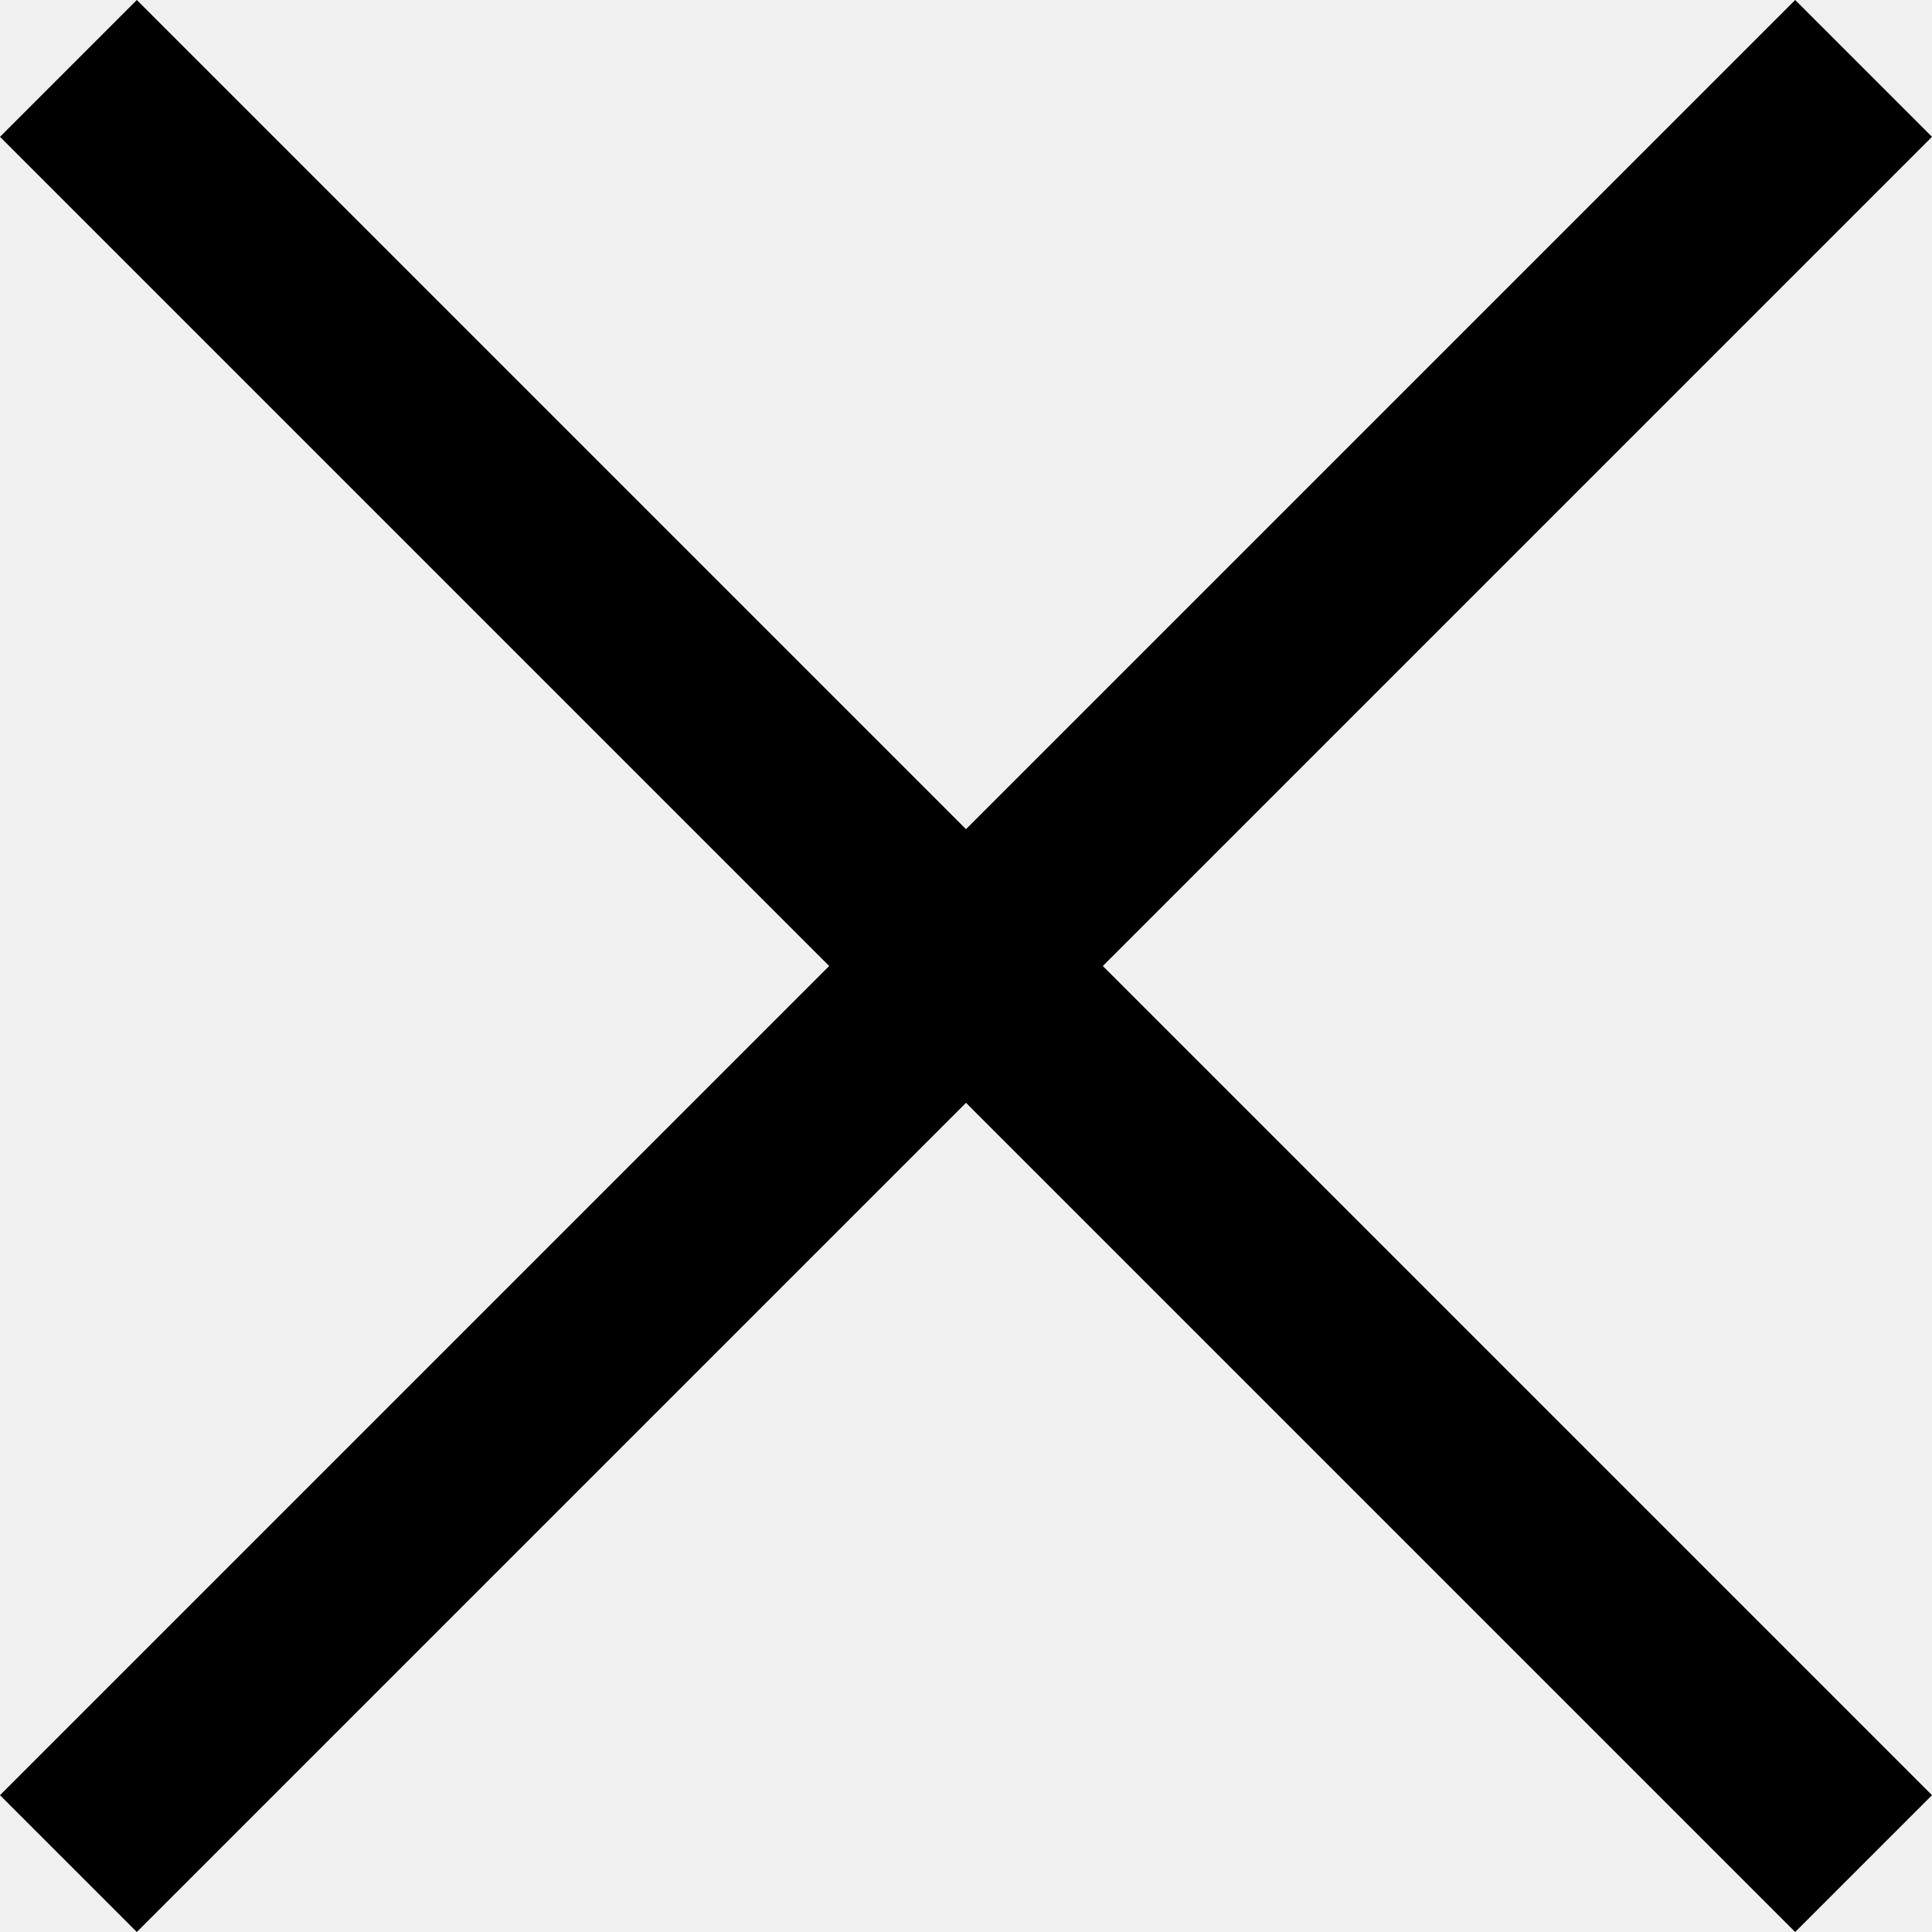
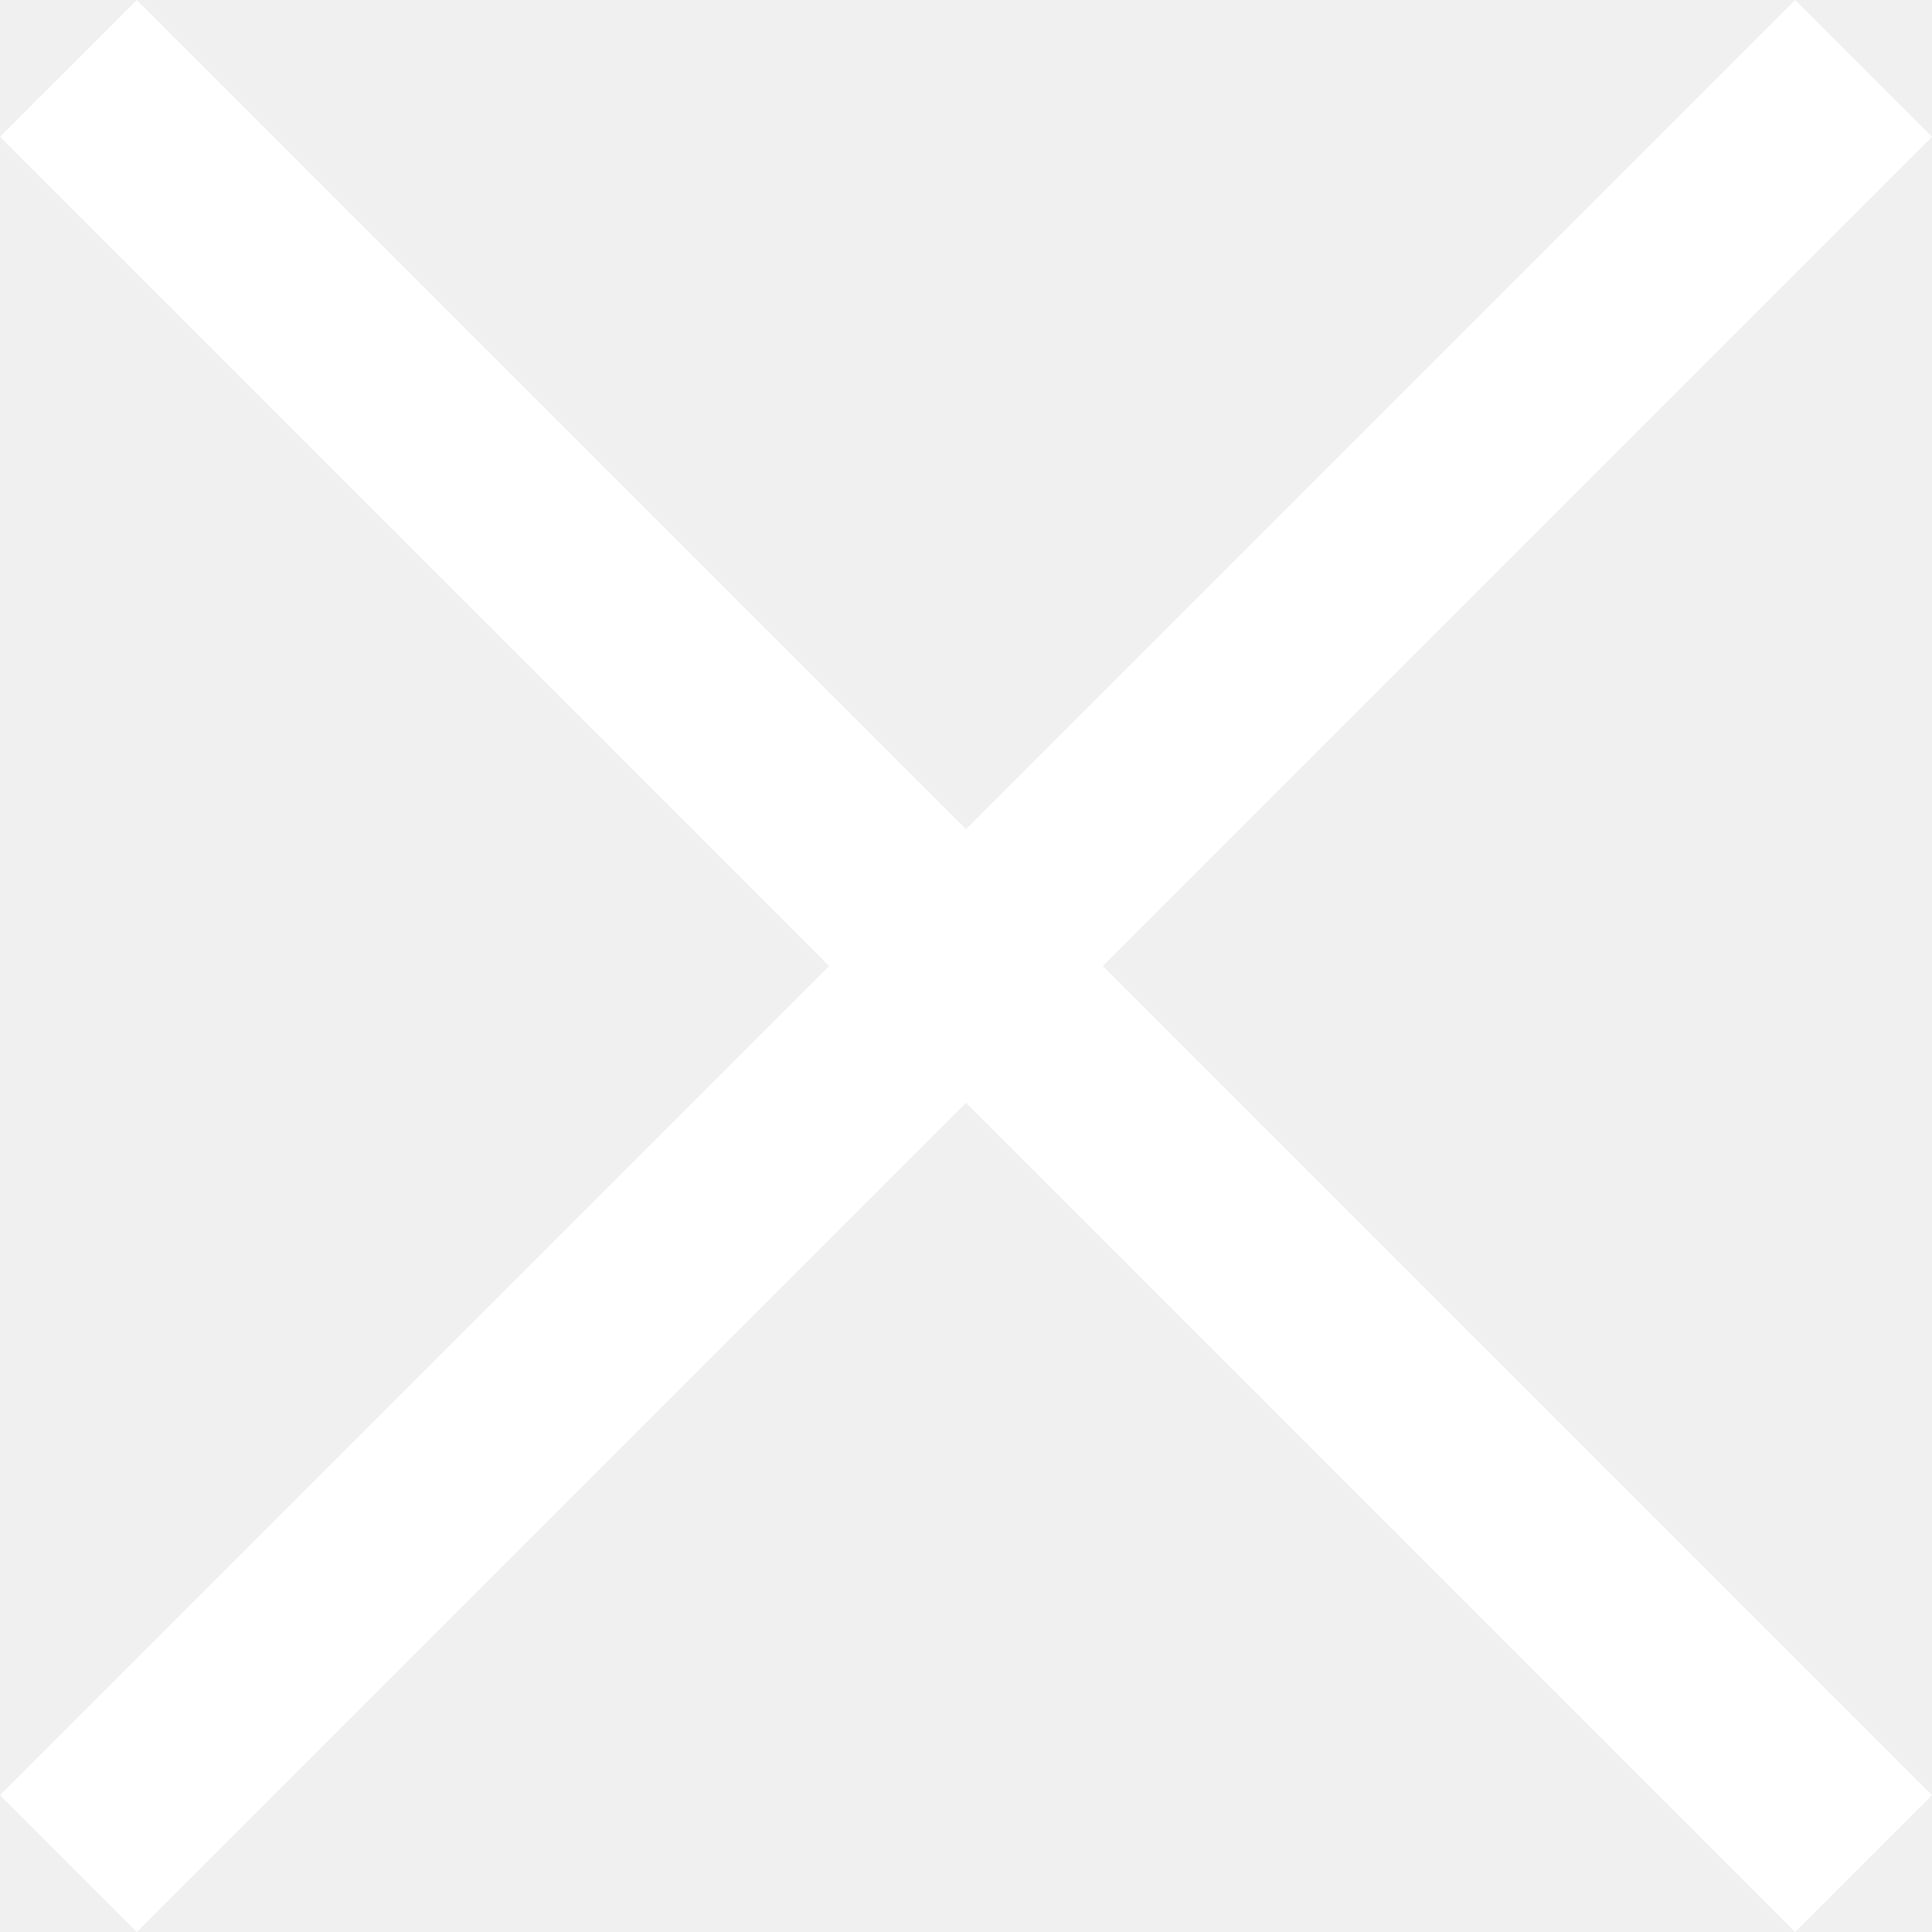
<svg xmlns="http://www.w3.org/2000/svg" version="1.1" id="Capa_1" width="11" height="11" x="0px" y="0px">
-   <path d="M6.279 5.5L11 10.221l-.779.779L5.5 6.279.779 11 0 10.221 4.721 5.5 0 .779.779 0 5.5 4.721 10.221 0 11 .779 6.279 5.5z" fill="%23000" />
+   <path shape-rendering="geometricPrecision" d="M6.279 5.5L11 10.221l-.779.779L5.5 6.279.779 11 0 10.221 4.721 5.5 0 .779.779 0 5.5 4.721 10.221 0 11 .779 6.279 5.5z" fill="#fff" />
</svg>
